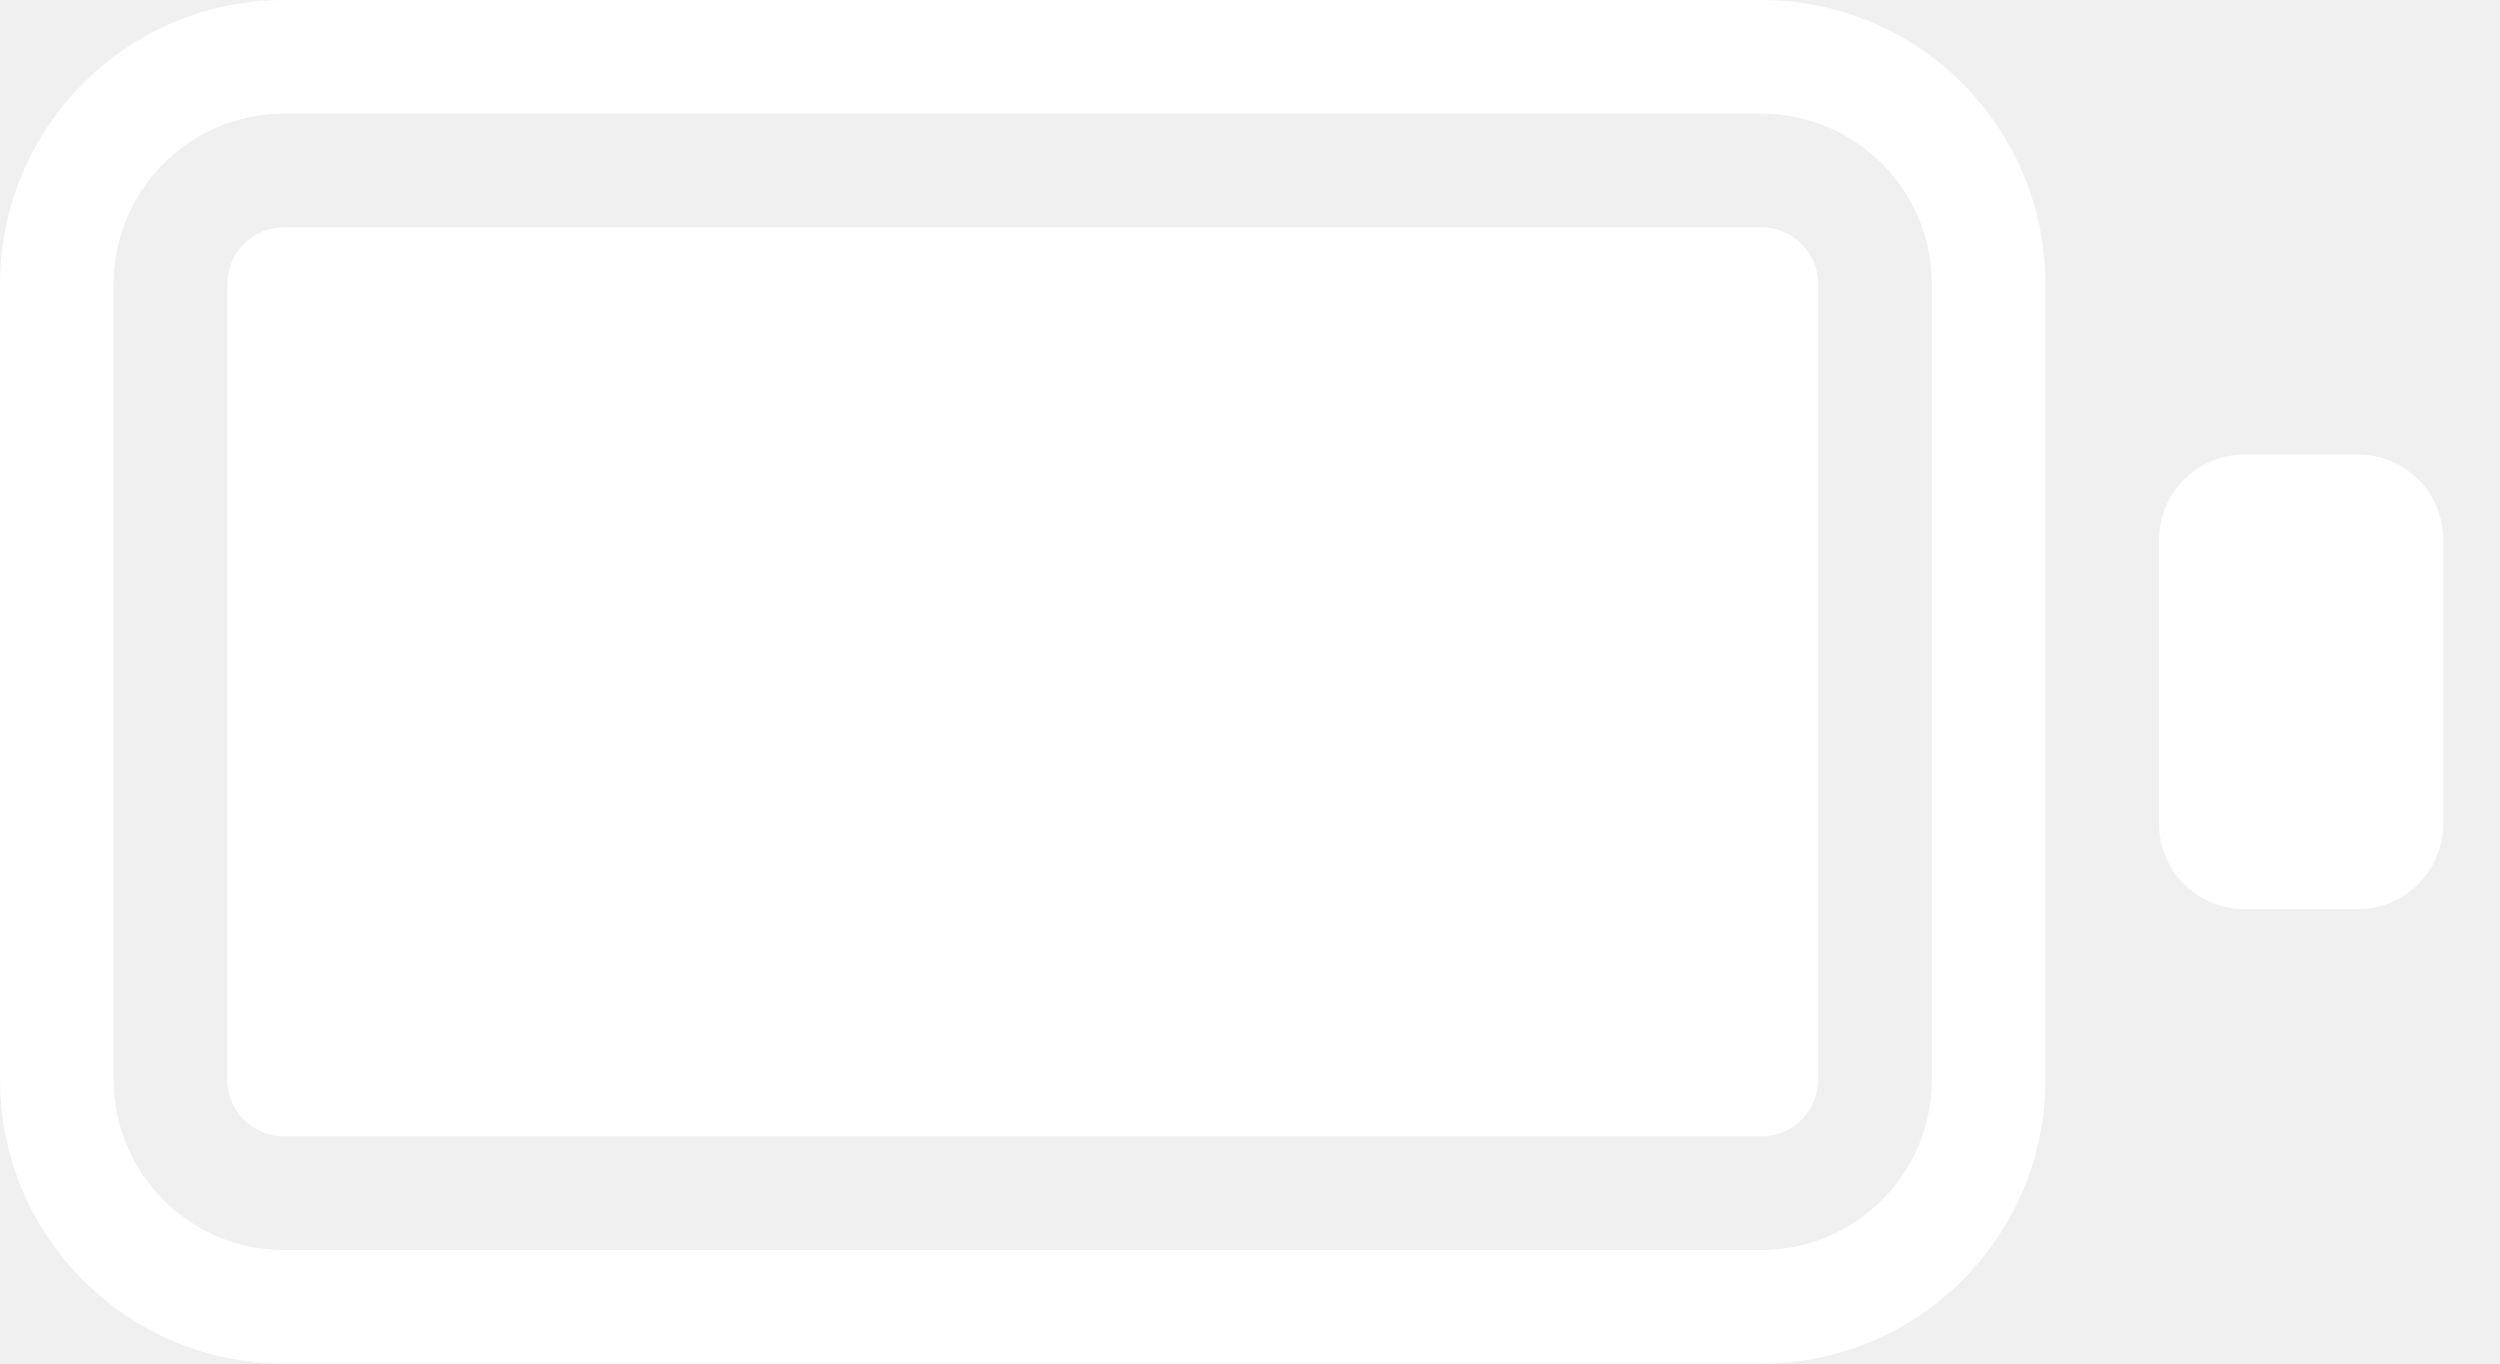
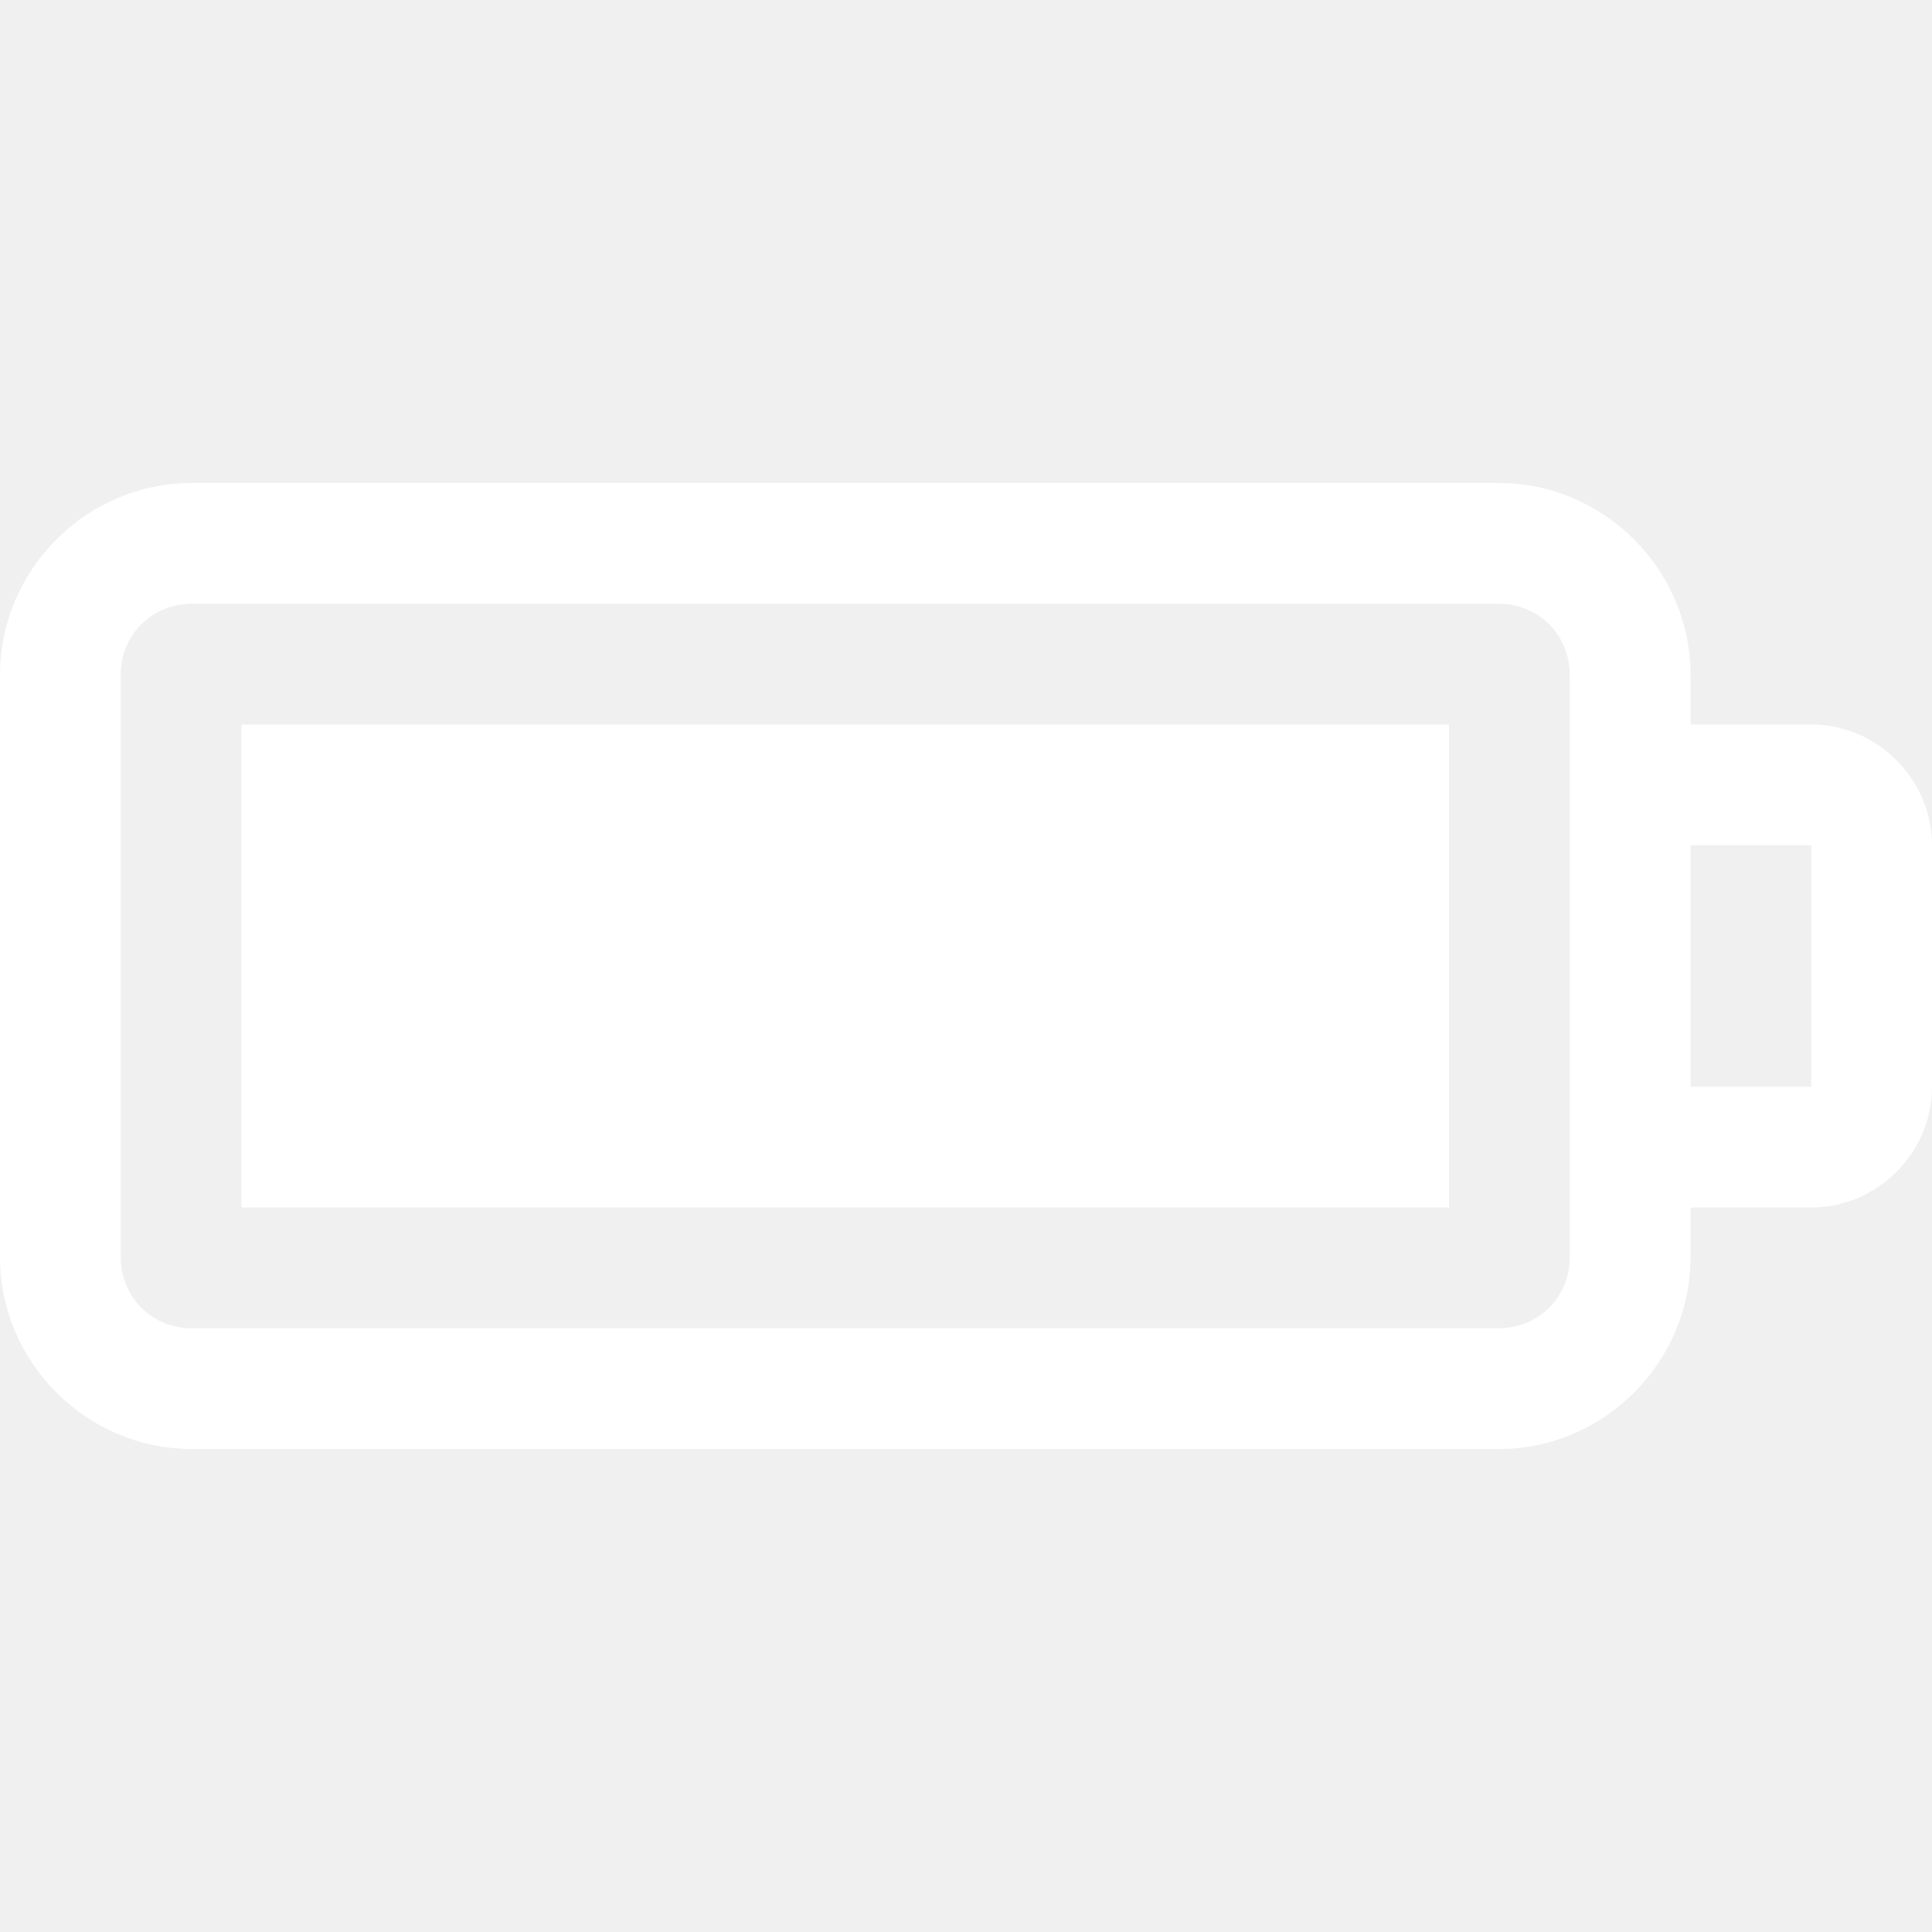
- <svg xmlns="http://www.w3.org/2000/svg" viewBox="0 0 22 12">
-   <rect x="0.5" y="0.5" width="17" height="11" rx="2" fill="none" stroke="white" stroke-width="1" />
-   <rect x="19" y="4" width="2.5" height="4" rx="0.75" fill="white" />
-   <rect x="2" y="2" width="14" height="8" rx="0.5" fill="white" />
+ <svg xmlns="http://www.w3.org/2000/svg" viewBox="0 0 16 16" version="1.1" id="svg4">
+   <defs id="defs8" />
+   <path style="line-height:normal;text-indent:0;text-align:start;text-decoration-line:none;text-decoration-style:solid;text-decoration-color:#000;text-transform:none;block-progression:tb;isolation:auto;mix-blend-mode:normal;fill:#ffffff" d="M 1.588 4 C 0.717 4 1.4802974e-16 4.717 0 5.588 L 0 10.412 C 0 11.283 0.717 12 1.588 12 L 12.412 12 C 13.283 12 14 11.283 14 10.412 L 14 10 L 15 10 C 15.547 10 16 9.547 16 9 L 16 7 C 16 6.453 15.547 6 15 6 L 14 6 L 14 5.588 C 14 4.717 13.283 4 12.412 4 L 1.588 4 z M 1.588 5 L 12.412 5 C 12.742 5 13 5.258 13 5.588 L 13 10.412 C 13 10.742 12.742 11 12.412 11 L 1.588 11 C 1.258 11 1 10.742 1 10.412 L 1 5.588 C 1 5.258 1.258 5 1.588 5 z M 2 6 L 2 10 L 12 10 L 12 6 L 2 6 z M 14 7 L 15 7 L 15 9 L 14 9 L 14 7 z" font-weight="400" font-family="sans-serif" white-space="normal" overflow="visible" id="path2" />
</svg>
